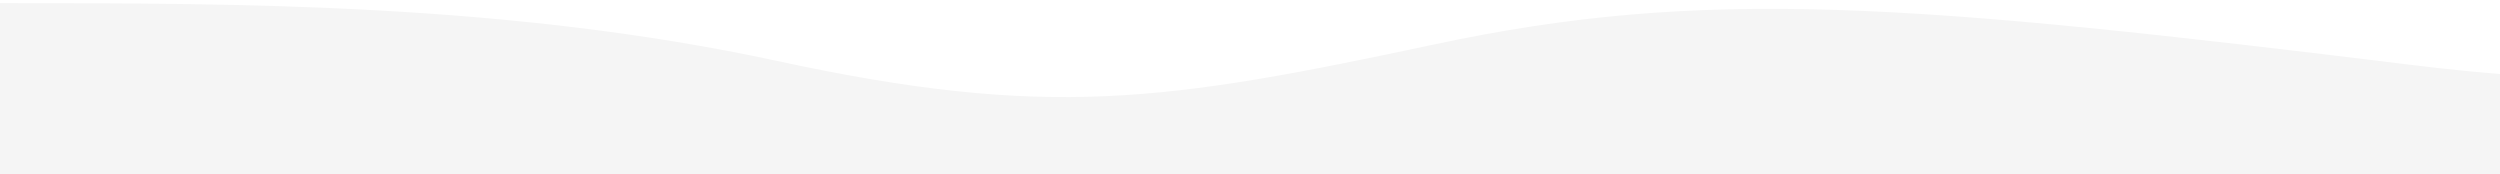
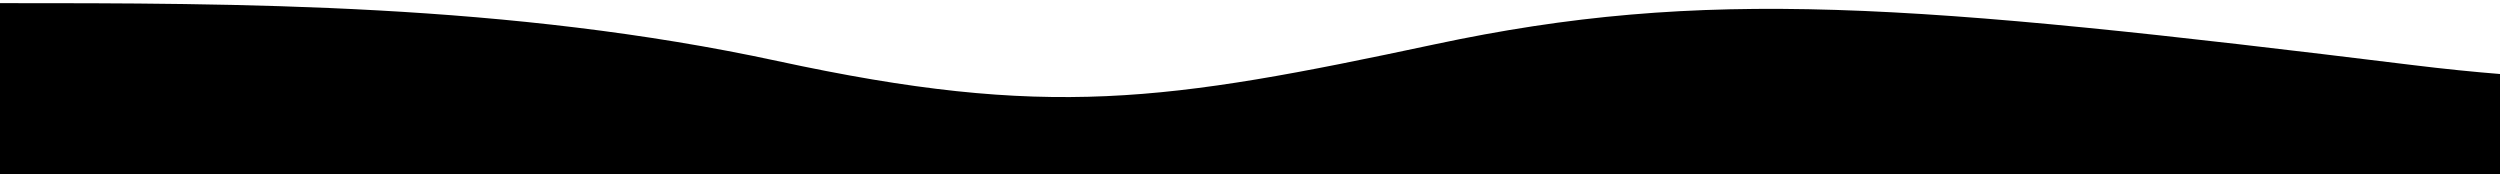
<svg xmlns="http://www.w3.org/2000/svg" class="wave-1hkxOo" version="1.1" viewBox="0 0 1440 100" preserveAspectRatio="none">
-   <path class="wavePath-haxJK1 animationPaused-2hZ4IO" d="M826.337,25.54 C670.97,58.656 603.696,68.787 447.802,35.144 C293.343,1.811 137.334,1.811 0,1.811 L0,150 L1920,150 L1920,1.811 C1739.535,-16.685 1679.864,73.161 1389.783,37.486 C1099.701,1.811 981.705,-7.577 826.337,25.54 Z" fill="#f5f5f5" />
+   <path class="wavePath-haxJK1 animationPaused-2hZ4IO" d="M826.337,25.54 C670.97,58.656 603.696,68.787 447.802,35.144 C293.343,1.811 137.334,1.811 0,1.811 L0,150 L1920,150 L1920,1.811 C1739.535,-16.685 1679.864,73.161 1389.783,37.486 C1099.701,1.811 981.705,-7.577 826.337,25.54 Z" fill="Currentcolor" />
</svg>
